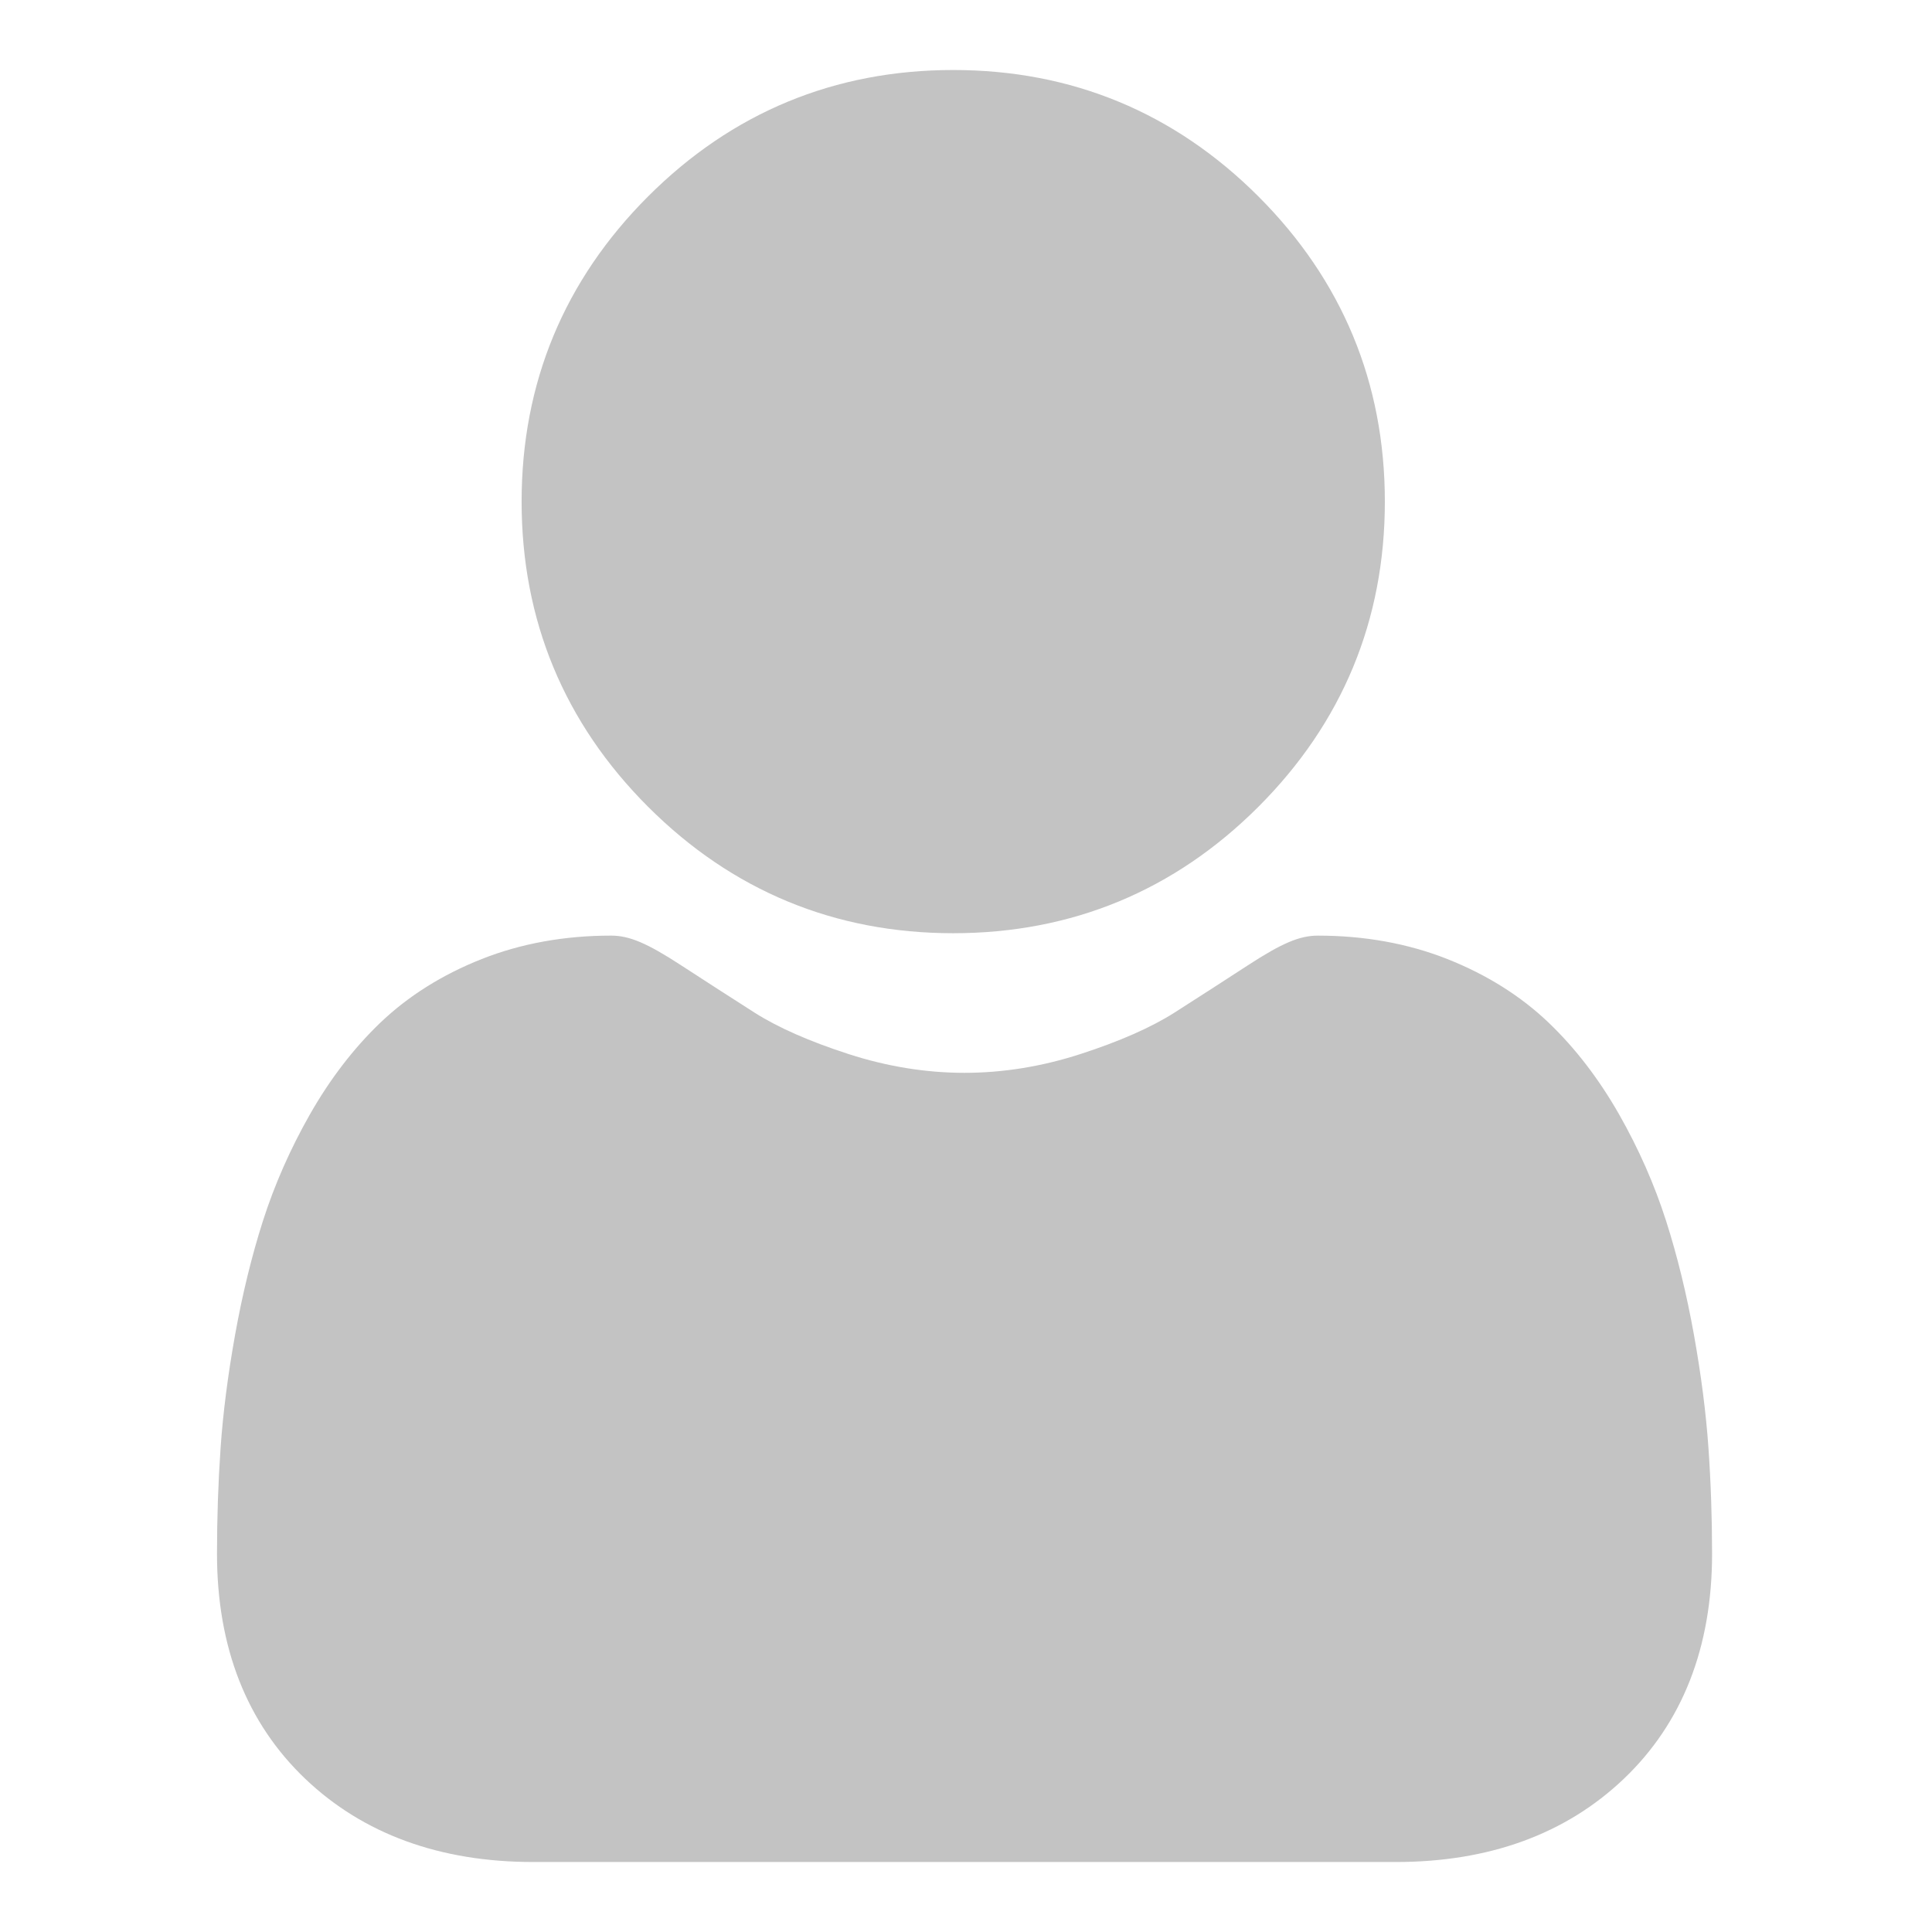
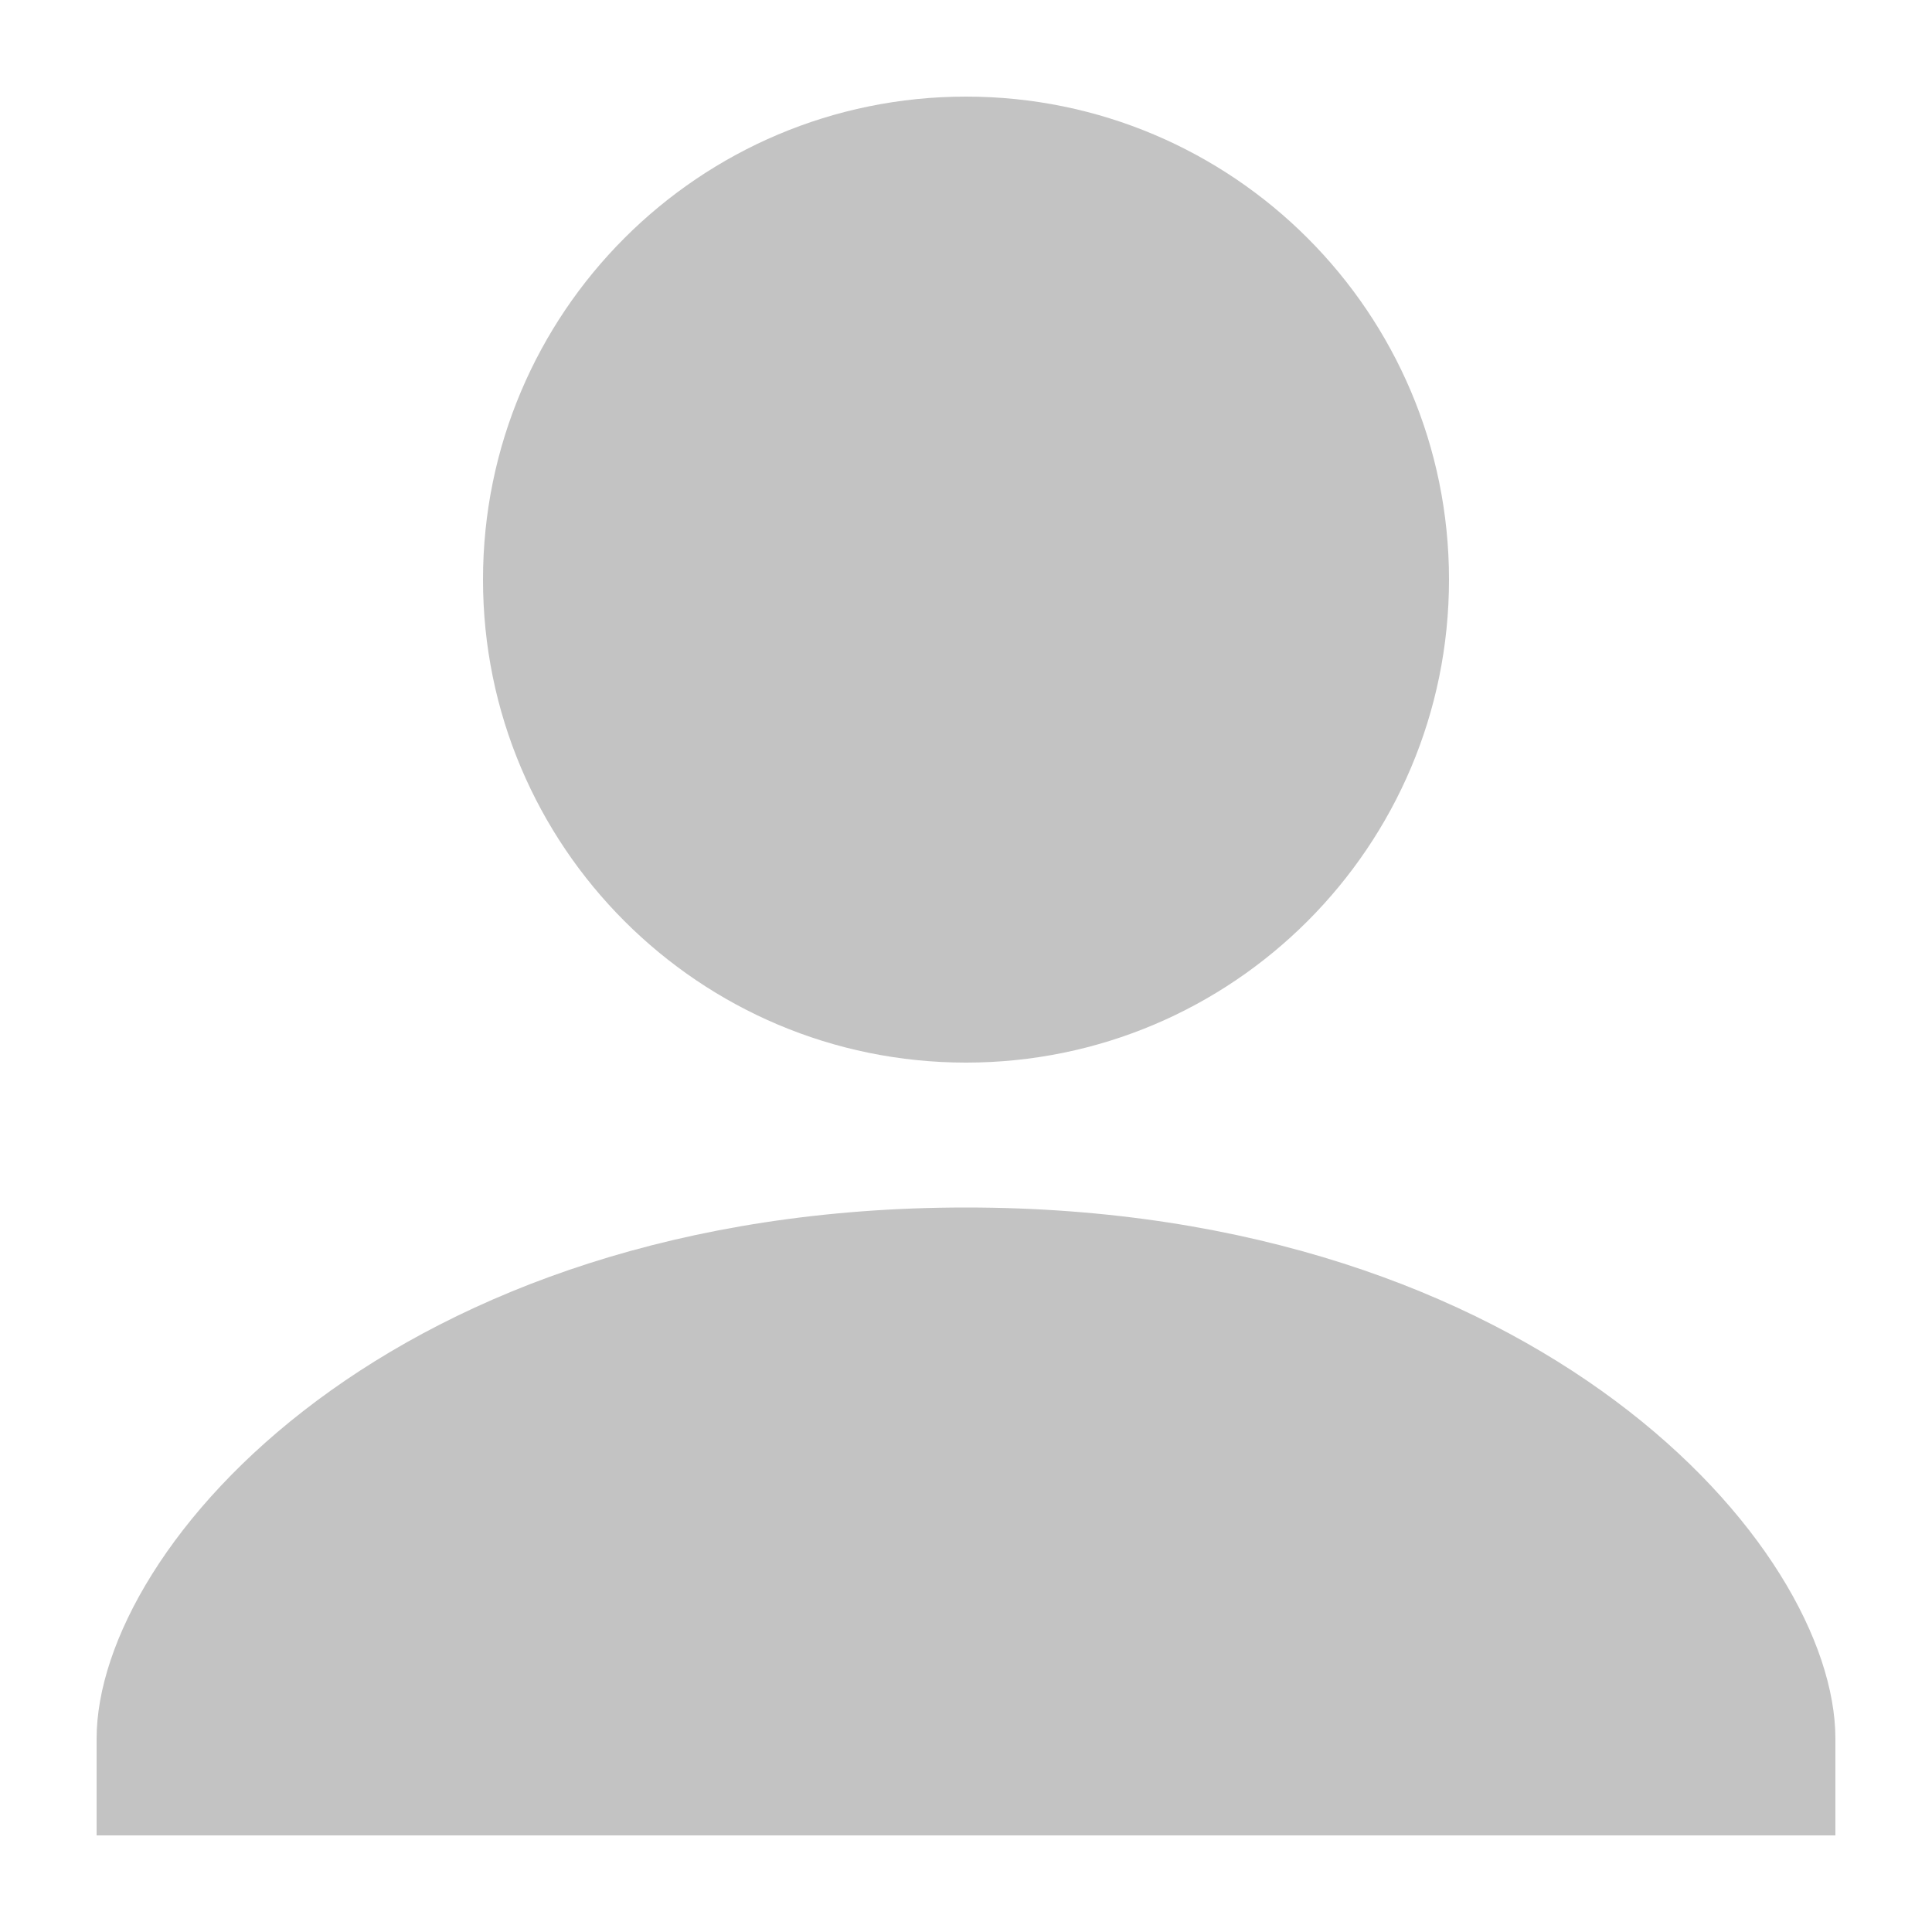
- <svg xmlns="http://www.w3.org/2000/svg" viewBox="-62 -20 552 552">
-   <path d="m210.352 246.633c33.883 0 63.223-12.152 87.195-36.129 23.973-23.973 36.125-53.305 36.125-87.191 0-33.875-12.152-63.211-36.129-87.191-23.977-23.969-53.312-36.121-87.191-36.121-33.887 0-63.219 12.152-87.191 36.125s-36.129 53.309-36.129 87.188c0 33.887 12.156 63.223 36.133 87.195 23.977 23.969 53.312 36.125 87.188 36.125zm0 0" fill="#C3C3C3" />
-   <path d="m426.129 393.703c-.691-9.977-2.09-20.859-4.148-32.352-2.078-11.578-4.754-22.523-7.957-32.527-3.309-10.34-7.809-20.551-13.371-30.336-5.773-10.156-12.555-19-20.164-26.277-7.957-7.613-17.699-13.734-28.965-18.199-11.227-4.441-23.668-6.691-36.977-6.691-5.227 0-10.281 2.145-20.043 8.5-6.008 3.918-13.035 8.449-20.879 13.461-6.707 4.273-15.793 8.277-27.016 11.902-10.949 3.543-22.066 5.34-33.039 5.34-10.973 0-22.086-1.797-33.047-5.34-11.211-3.621-20.297-7.625-26.996-11.898-7.77-4.965-14.801-9.496-20.898-13.469-9.75-6.355-14.809-8.5-20.035-8.5-13.312 0-25.75 2.254-36.973 6.699-11.258 4.457-21.004 10.578-28.969 18.199-7.605 7.281-14.391 16.121-20.156 26.273-5.559 9.785-10.059 19.992-13.371 30.34-3.199 10.004-5.875 20.945-7.953 32.523-2.059 11.477-3.457 22.363-4.148 32.363-.68 9.797-1.023 19.965-1.023 30.234 0 26.727 8.496 48.363 25.25 64.32 16.547 15.746 38.441 23.734 65.066 23.734h246.531c26.625 0 48.512-7.984 65.062-23.734 16.758-15.945 25.254-37.586 25.254-64.324-.004-10.316-.352-20.492-1.035-30.242zm0 0" fill="#C3C3C3" />
+ <svg xmlns="http://www.w3.org/2000/svg" width="20" height="20" viewBox="0 0 20 20" fill="#C3C3C3">
+   <path d="M10 12.5c-5.92 0-9 3.5-9 5.5v1h18v-1c0-2-3.08-5.5-9-5.5z" />
+   <circle cx="10" cy="6" r="5" />
</svg>
